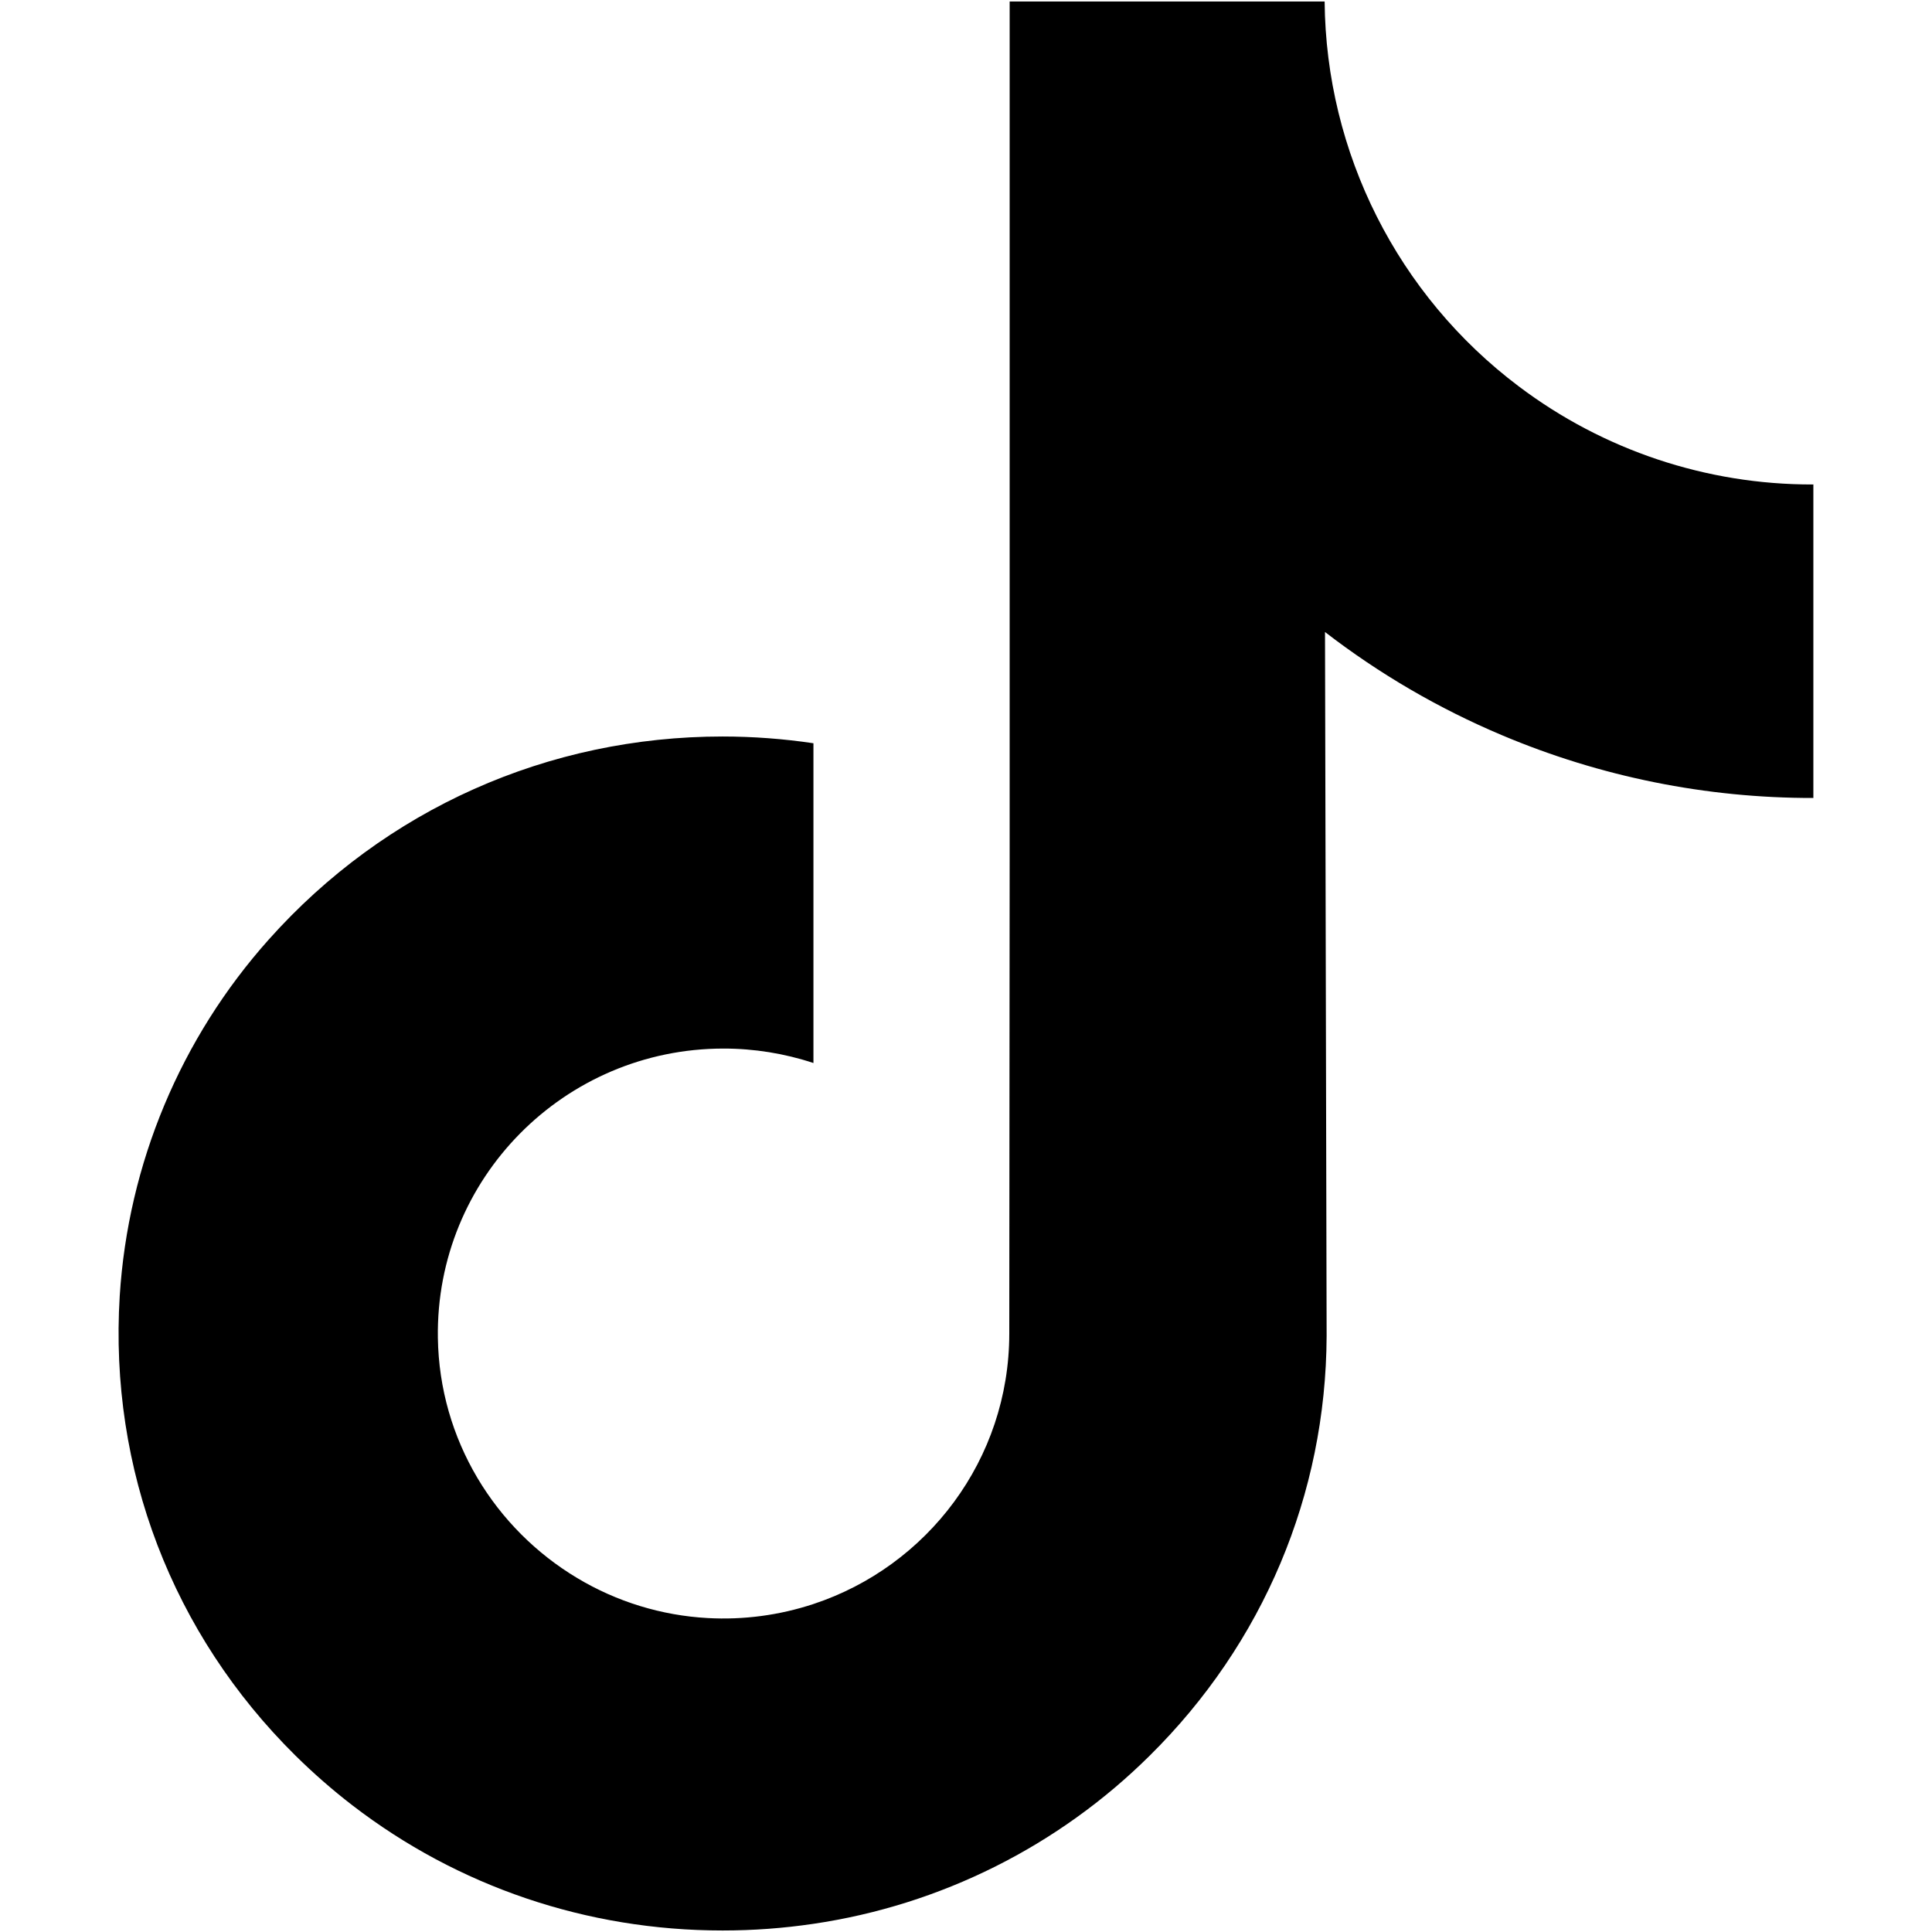
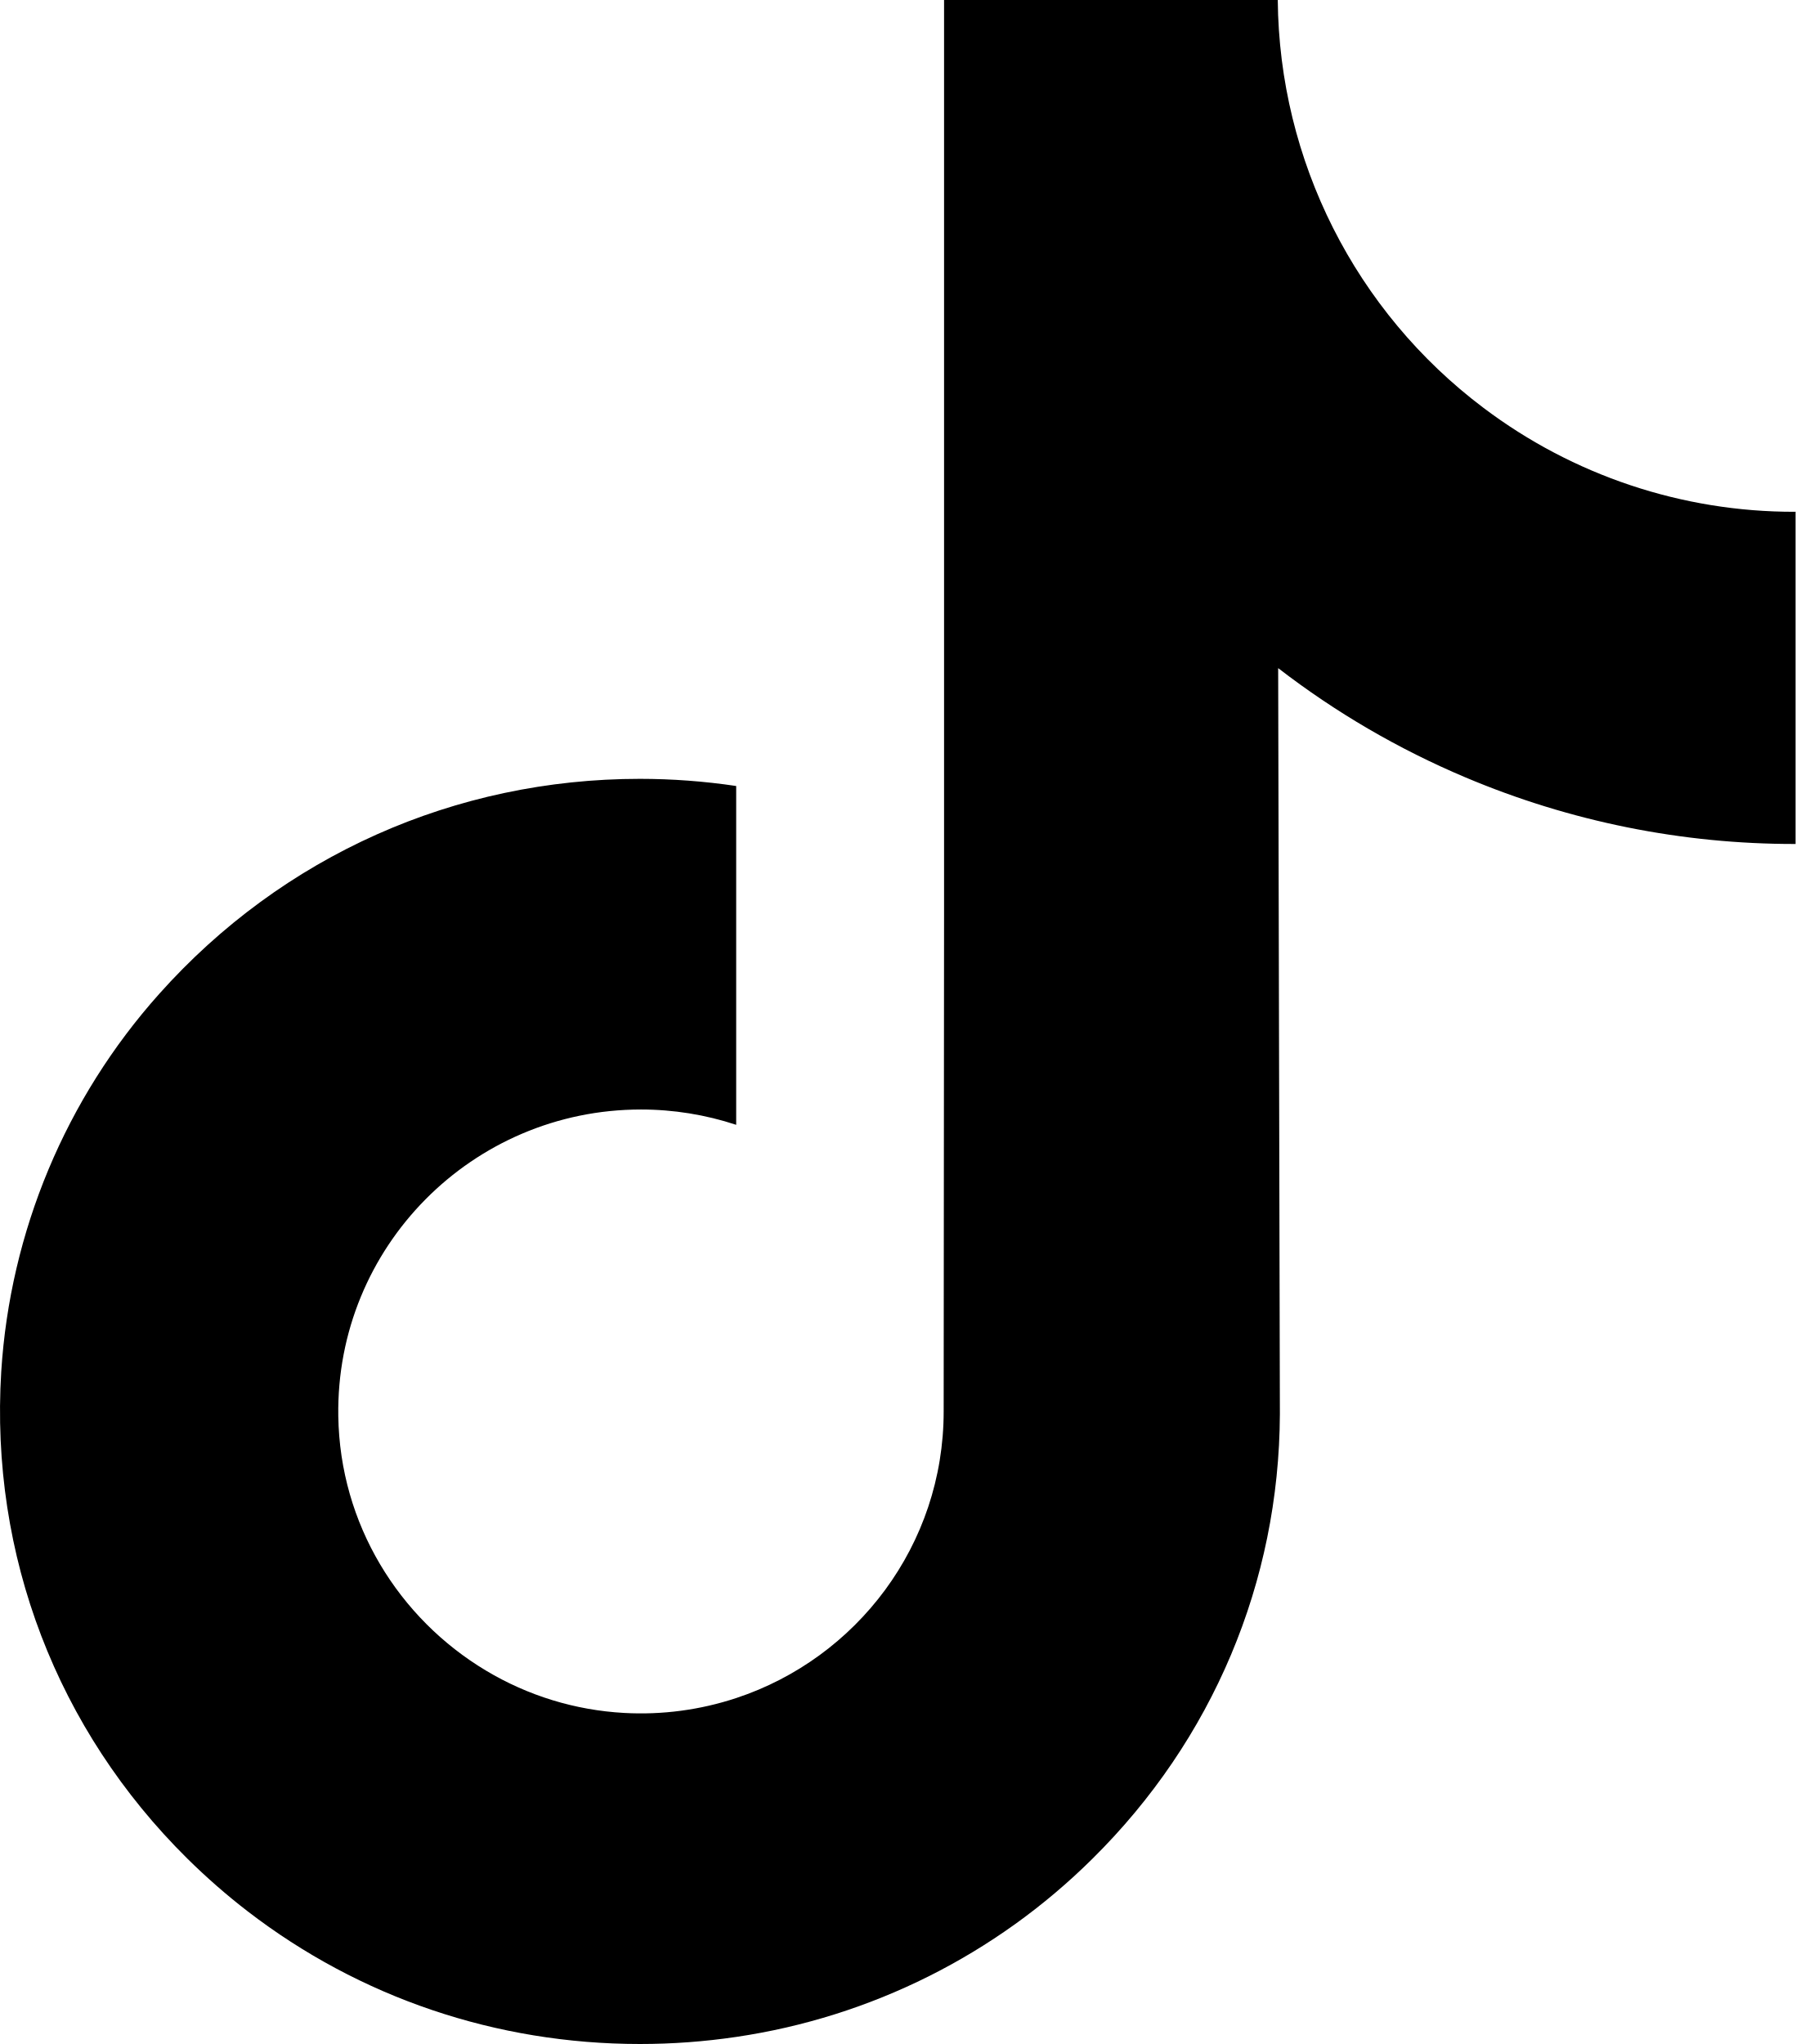
- <svg xmlns="http://www.w3.org/2000/svg" width="512" height="512">
+ <svg xmlns="http://www.w3.org/2000/svg" viewBox="31.42 0.39 449.14 511.21">
  <path d="M267.57.4v228.07l-.1 124.93c0 33.4-21.75 61.72-51.9 71.68a75.91 75.91 0 01-28.04 3.72 75.23 75.23 0 01-34.56-10.6c-21.77-13.02-36.53-36.64-36.93-63.66-.63-42.23 33.51-76.66 75.71-76.66a75.9 75.9 0 0123.82 3.83v-84.74a164.26 164.26 0 00-24.07-1.79c-46.19 0-89.39 19.2-120.27 53.8a156.58 156.58 0 00-39.5 94.45c-2.83 45.94 13.98 89.61 46.58 121.83 4.8 4.73 9.82 9.12 15.08 13.17 27.95 21.51 62.12 33.17 98.11 33.17 8.13 0 16.17-.6 24.07-1.77a159.53 159.53 0 0089.12-44.57c30.08-29.73 46.7-69.2 46.88-111.2l-.43-186.57a210.86 210.86 0 0046.88 27.34 211 211 0 0082.54 16.64v-83.11c.02.03-.22.03-.24.03a128.8 128.8 0 01-77.83-26 129.1 129.1 0 01-51.45-102h-83.47z" color="#000" />
</svg>
